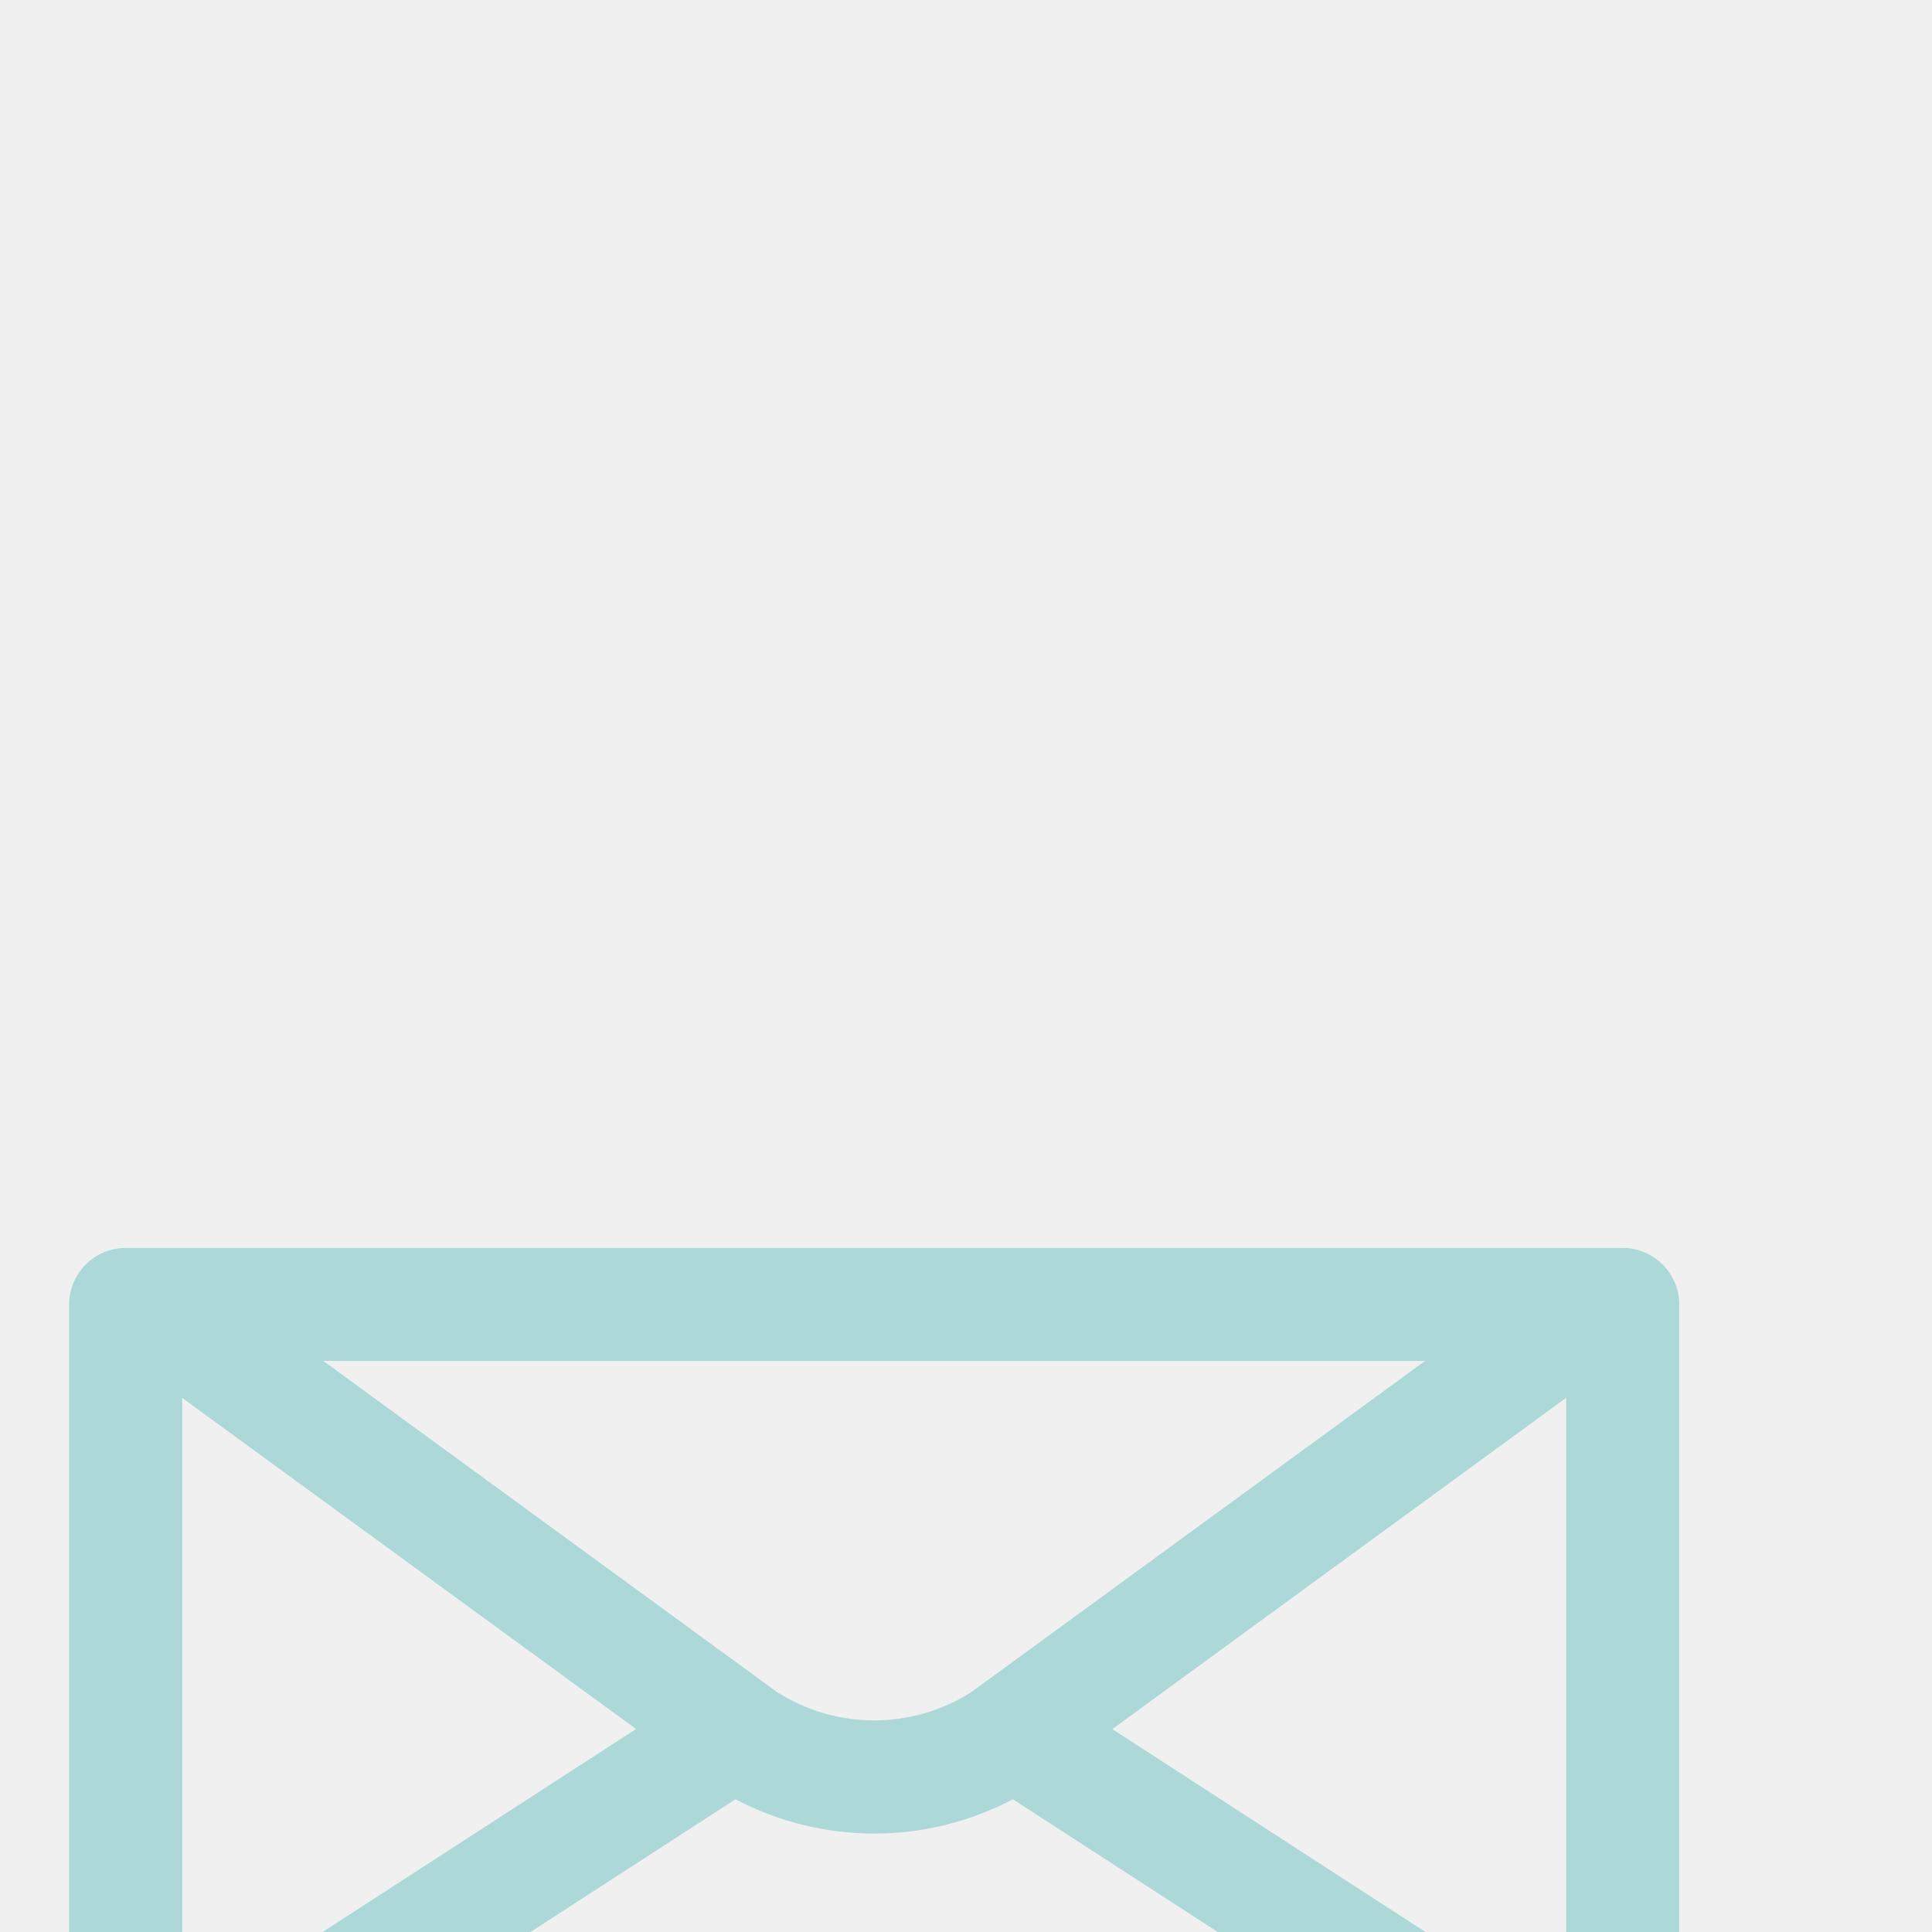
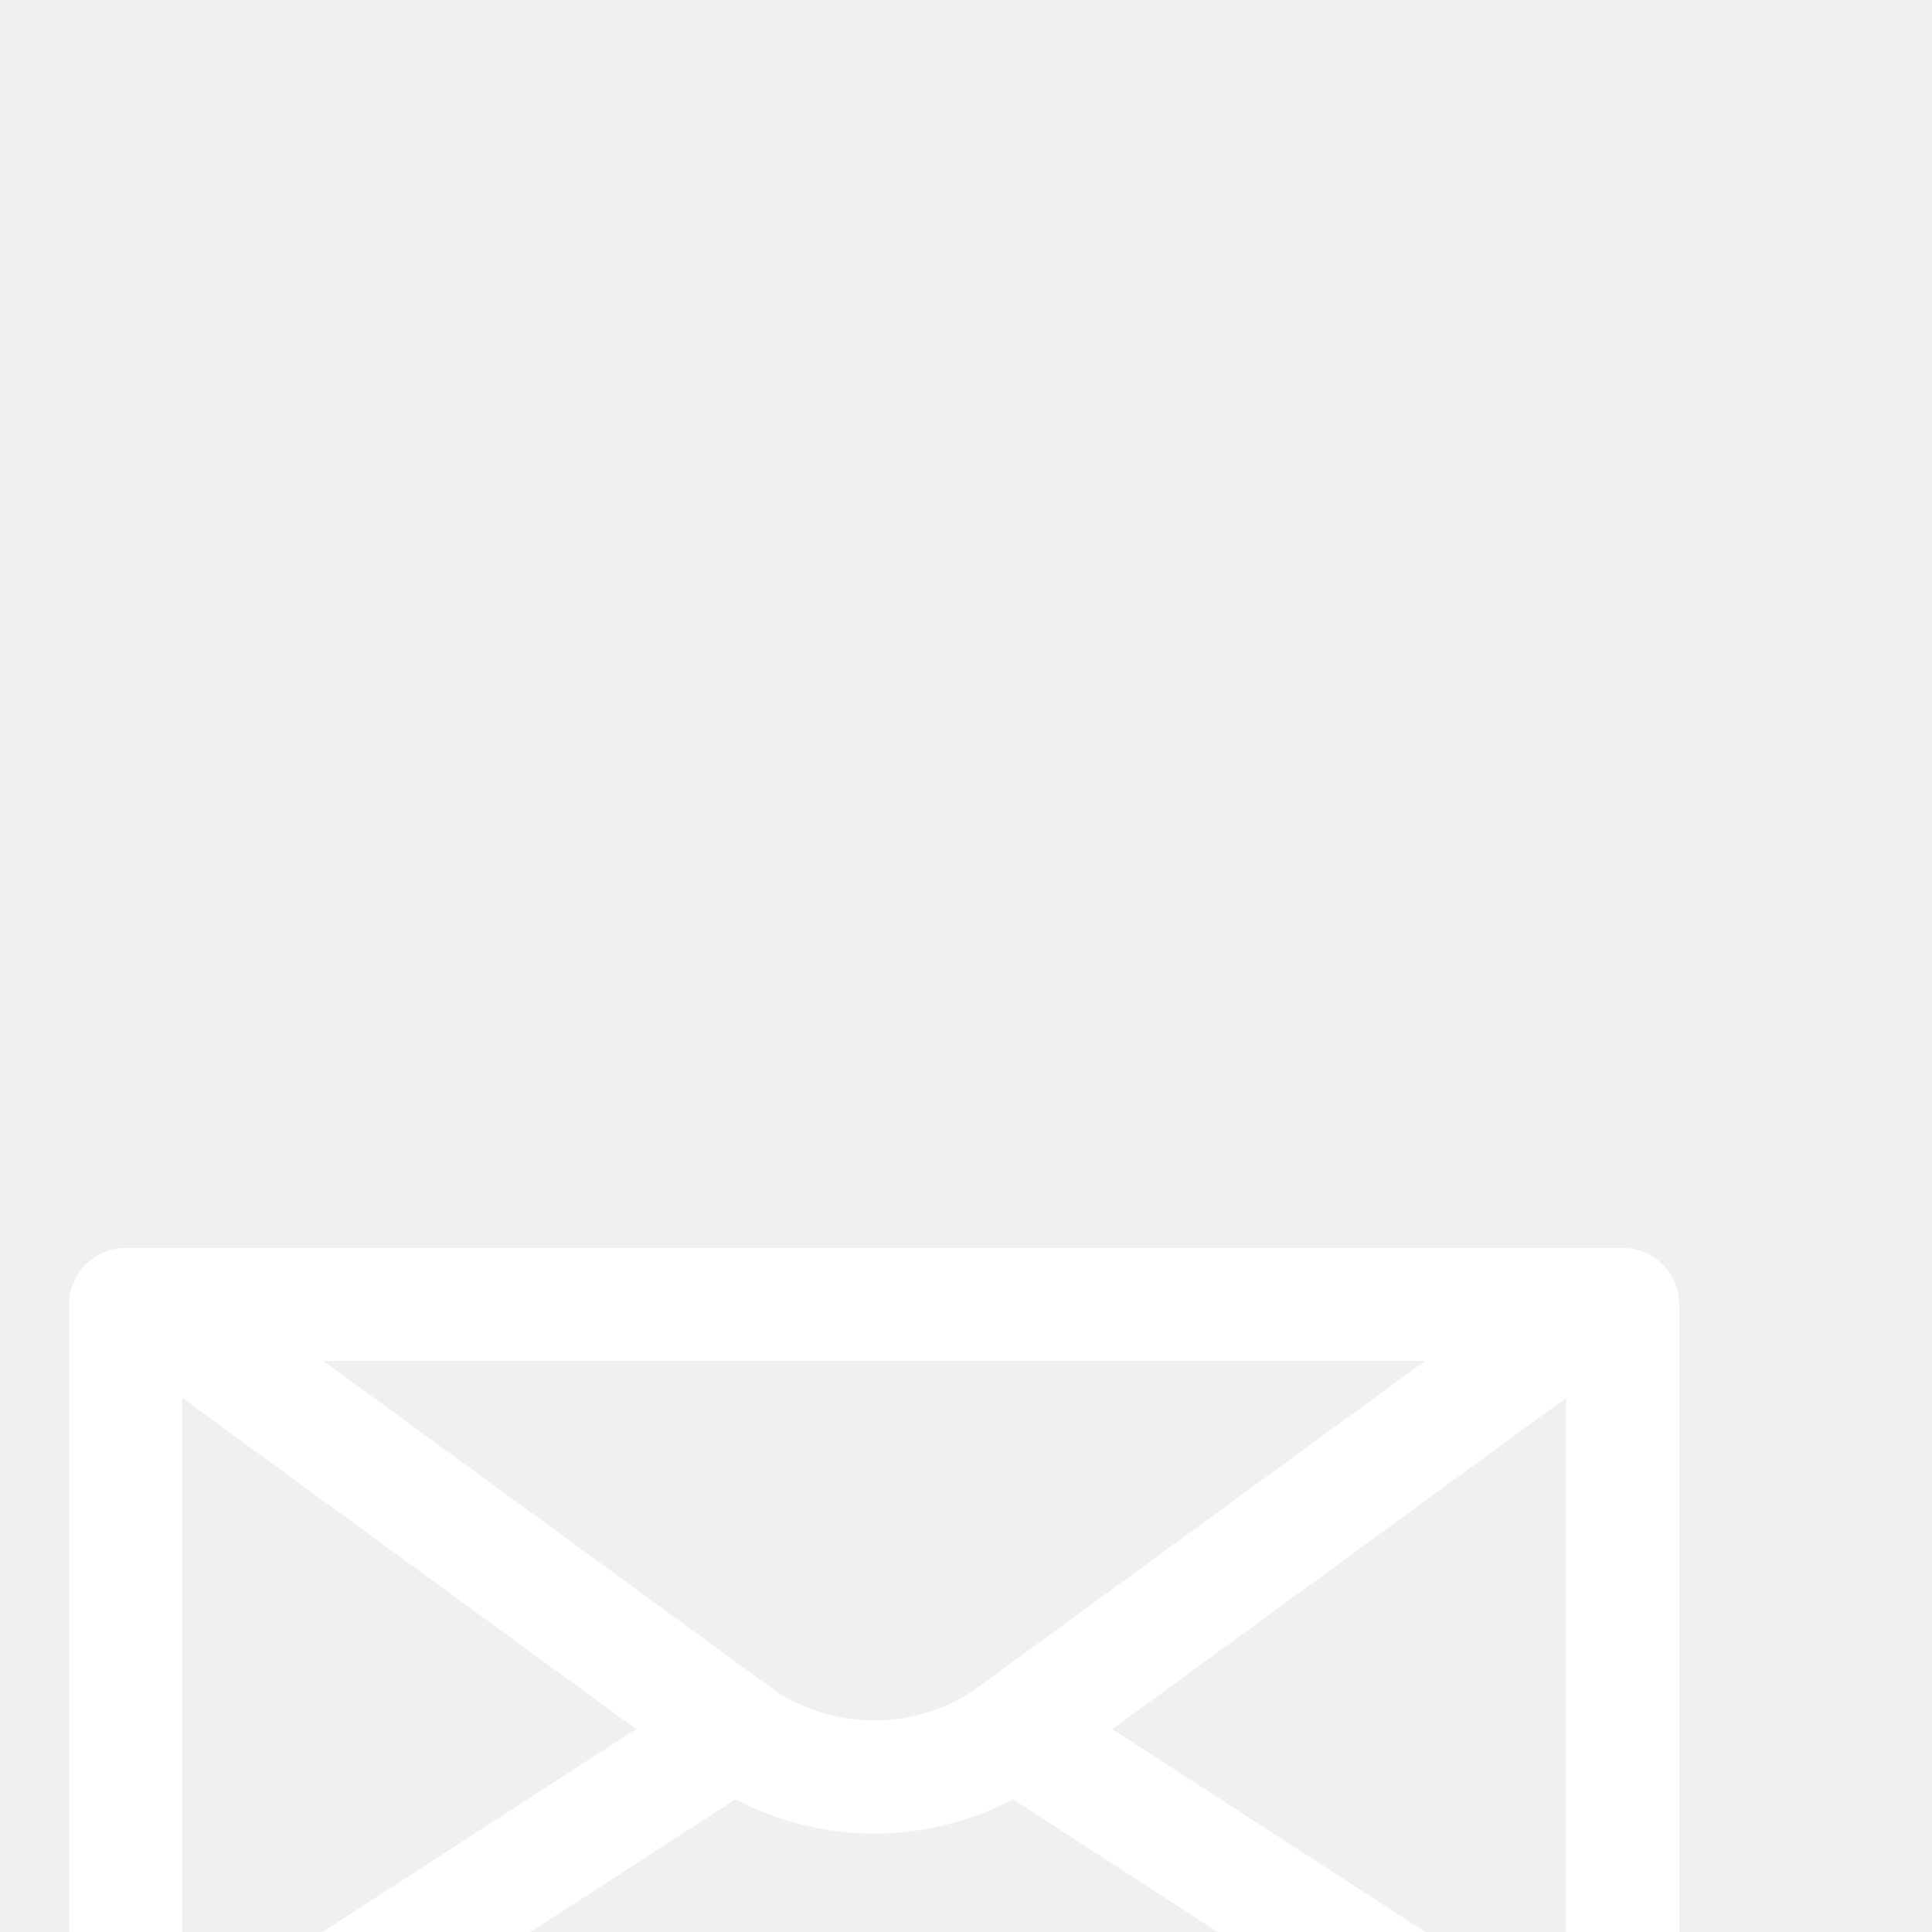
<svg xmlns="http://www.w3.org/2000/svg" width="25px" height="25px" viewBox="0 0 32 32" version="1.1" id="svg165" xml:space="preserve">
  <defs id="defs134">
    <style id="style132">.cls-1{fill:#04009a;}.cls-2{fill:#77acf1;}</style>
  </defs>
-   <g style="fill:#add8d8;fill-opacity:1" id="g4579" transform="matrix(1.684211,0,0,1.684211,0.1636817,10.11311)">
-     <path d="m 16.417,6.823 v 7.809 a 0.557,0.557 0 0 1 -0.556,0.555 H 1.139 A 0.557,0.557 0 0 1 0.583,14.632 V 6.823 A 0.557,0.557 0 0 1 1.139,6.268 h 14.722 a 0.557,0.557 0 0 1 0.556,0.555 z M 1.695,7.743 v 6.146 l 4.463,-2.89 z M 13.918,7.379 H 3.082 l 4.463,3.257 a 1.777,1.777 0 0 0 1.91,0 z M 3.45,14.076 H 13.546 L 9.864,11.69 a 2.926,2.926 0 0 1 -2.728,0 z M 15.305,13.892 V 7.742 L 10.842,11 Z" id="path4570" style="fill:#add8d8;fill-opacity:1" />
+   <g style="fill:#ffffff;fill-opacity:1" id="g4579" transform="matrix(1.684211,0,0,1.684211,0.1636817,10.11311)">
+     <path d="m 16.417,6.823 v 7.809 a 0.557,0.557 0 0 1 -0.556,0.555 H 1.139 A 0.557,0.557 0 0 1 0.583,14.632 V 6.823 A 0.557,0.557 0 0 1 1.139,6.268 h 14.722 a 0.557,0.557 0 0 1 0.556,0.555 z M 1.695,7.743 v 6.146 l 4.463,-2.89 z M 13.918,7.379 H 3.082 l 4.463,3.257 a 1.777,1.777 0 0 0 1.91,0 z M 3.45,14.076 H 13.546 L 9.864,11.69 a 2.926,2.926 0 0 1 -2.728,0 z M 15.305,13.892 V 7.742 L 10.842,11 Z" id="path4570" style="fill:#ffffff;fill-opacity:1" />
  </g>
</svg>
